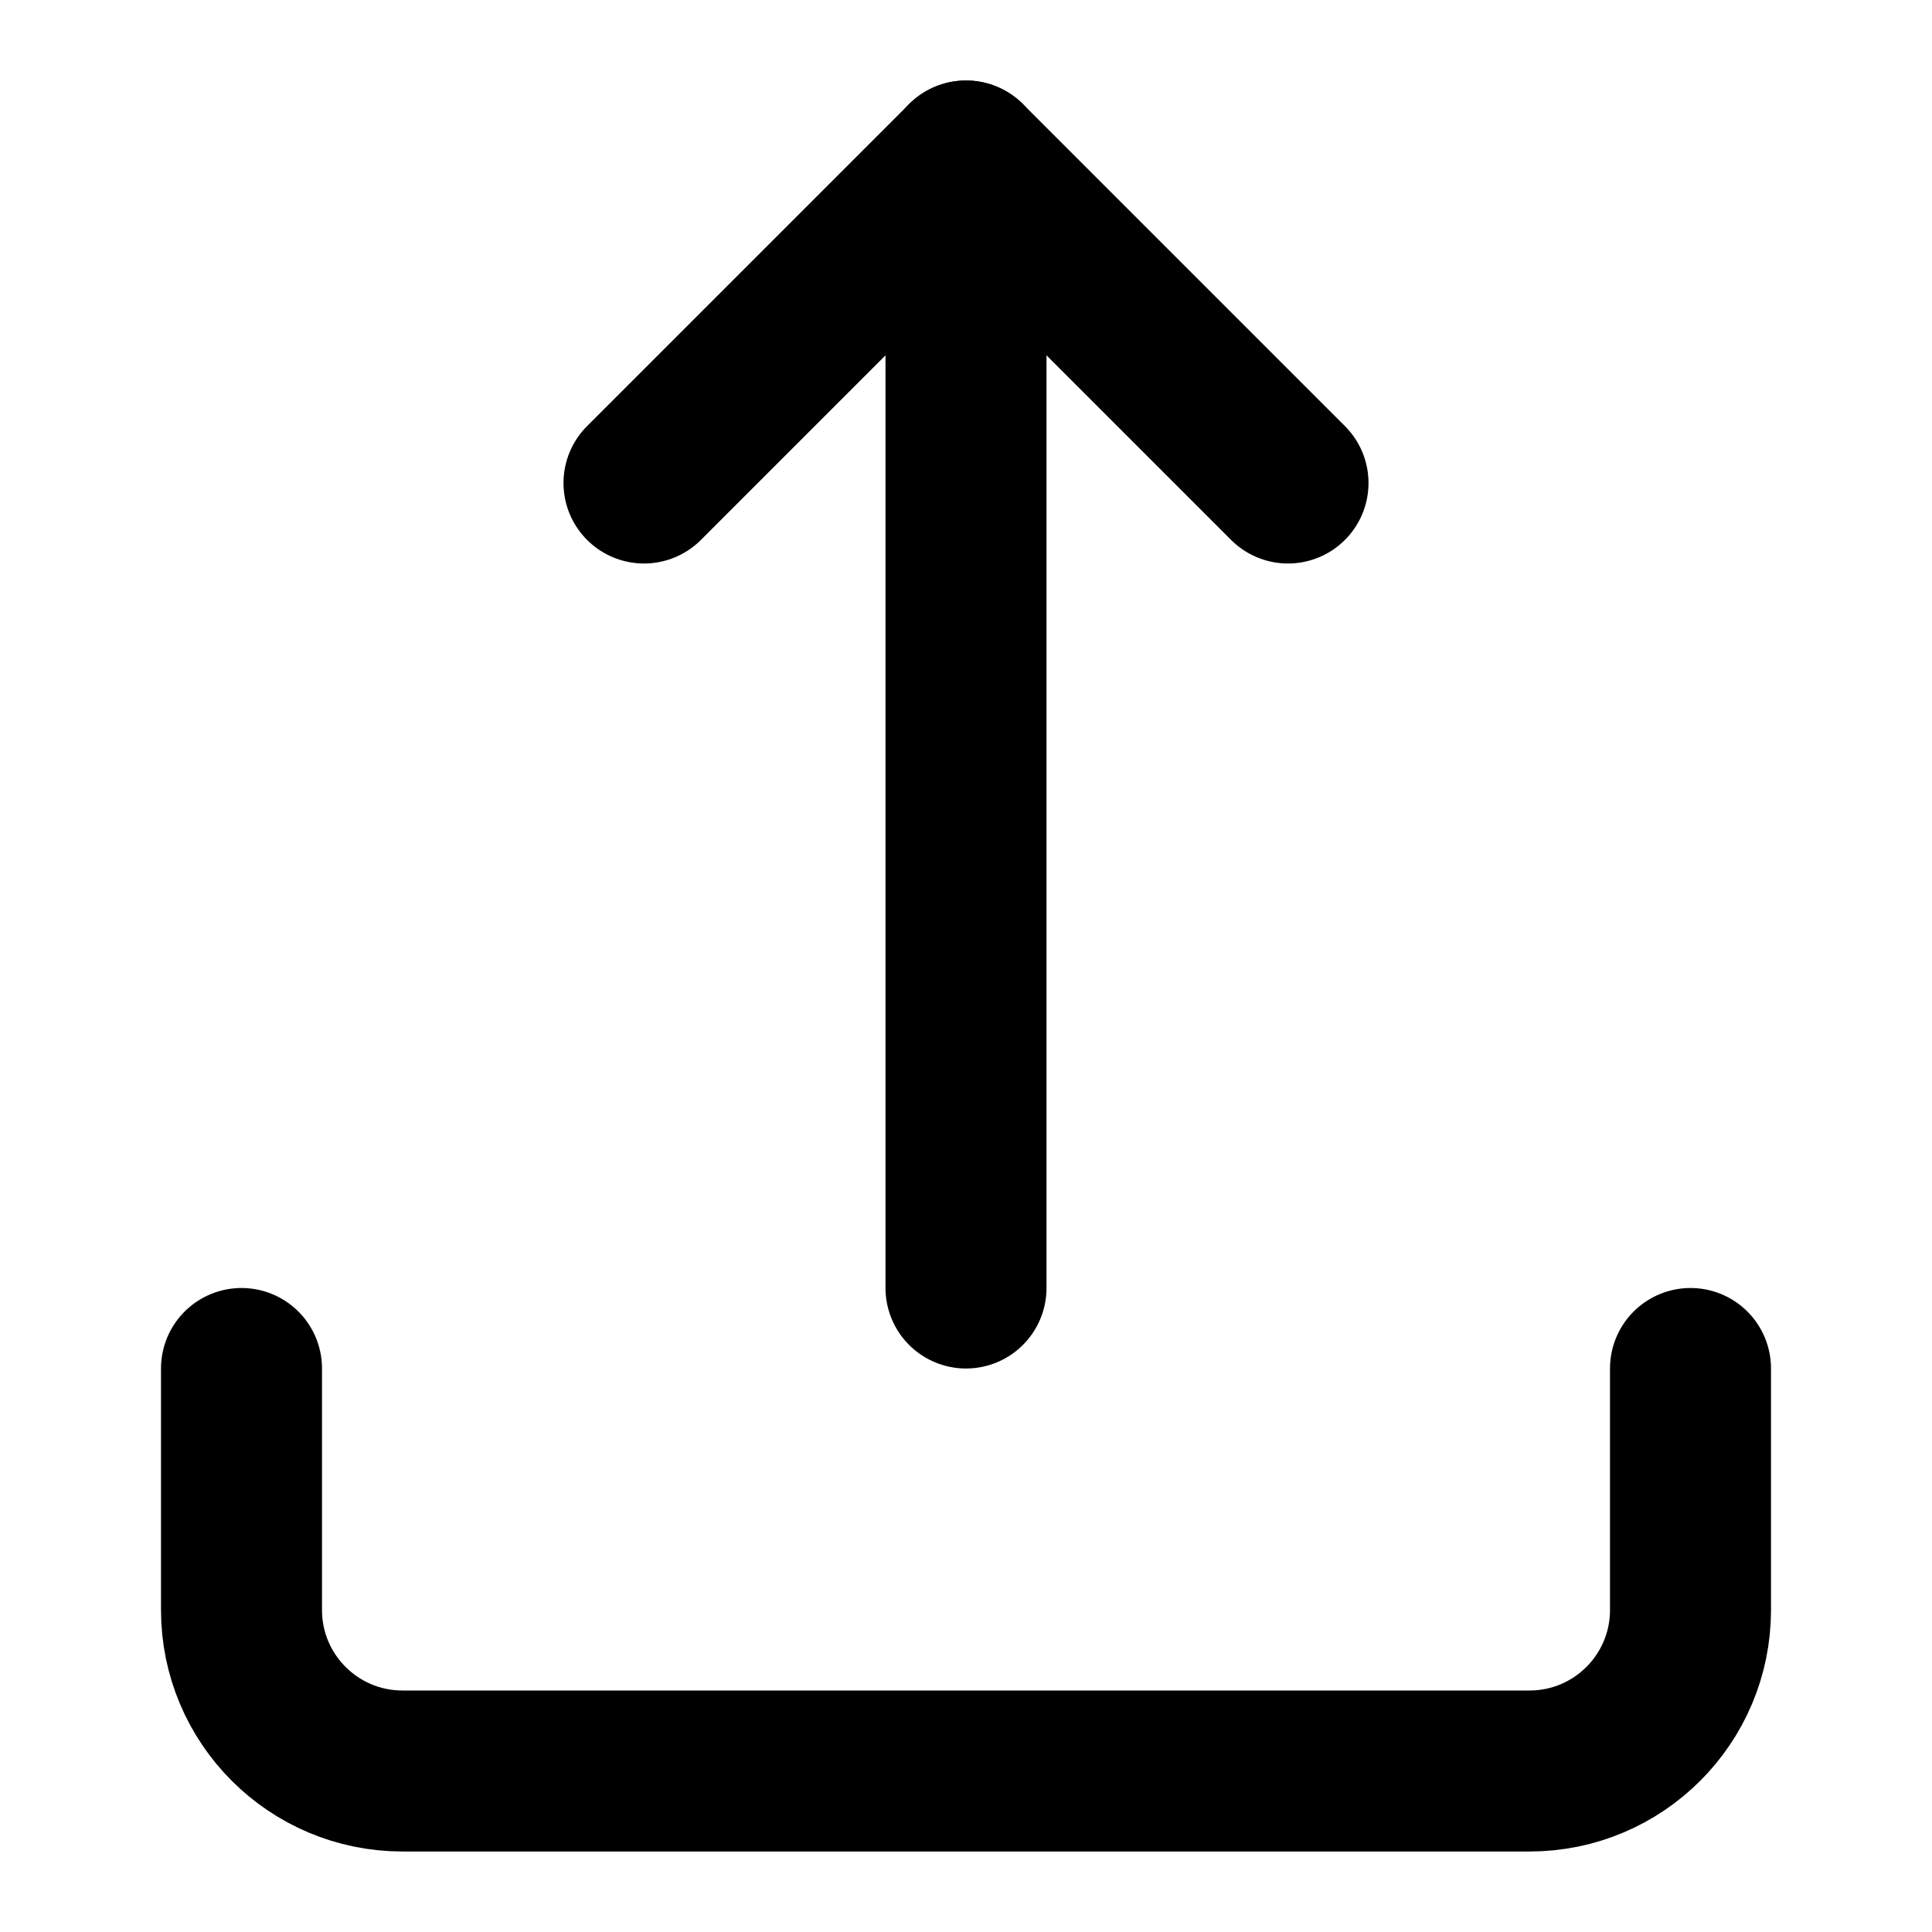
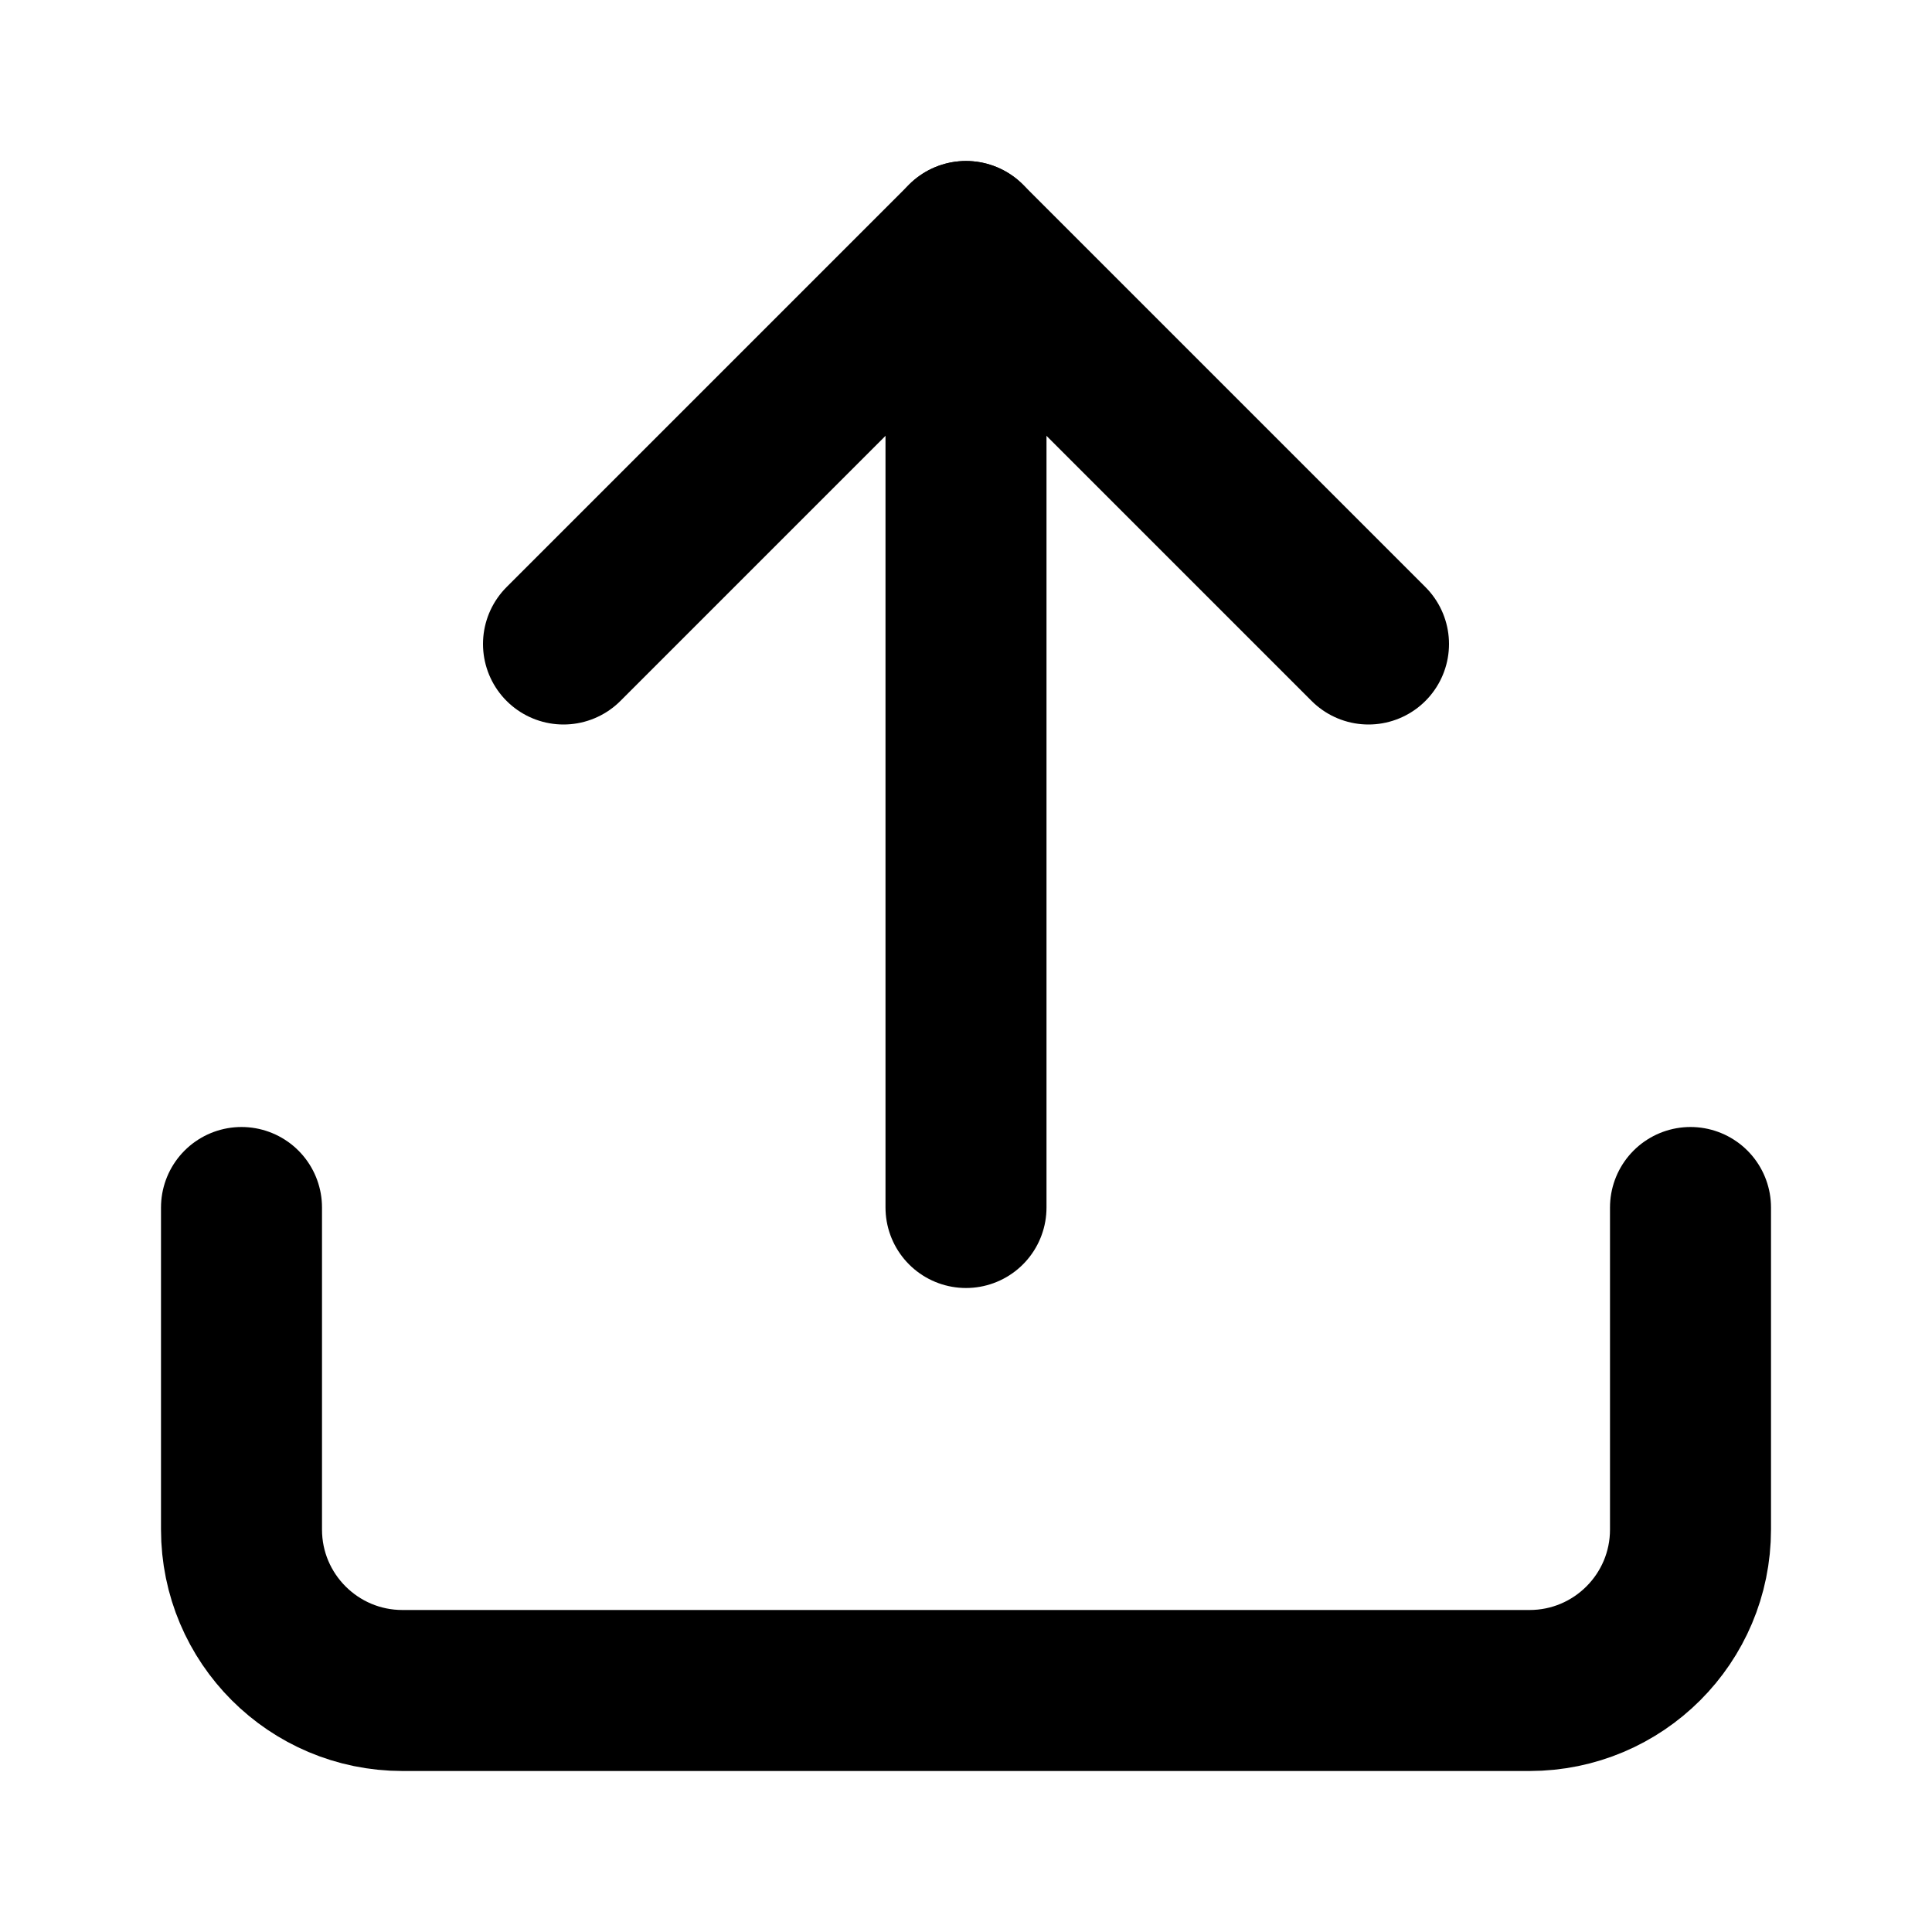
<svg xmlns="http://www.w3.org/2000/svg" width="24" height="24" viewBox="0 0 24 24" fill="none" stroke="currentColor" stroke-width="2" stroke-linecap="round" stroke-linejoin="round" class="feather feather-upload">
-   <path d="M3 17v3a2 2 0 0 0 2 2h14a2 2 0 0 0 2-2v-3" />
-   <polyline points="16 6 12 2 8 6" />
-   <line x1="12" y1="2" x2="12" y2="16" />
+   <path d="M21 15v4a2 2 0 0 1-2 2H5a2 2 0 0 1-2-2v-4" />
+   <polyline points="17 8 12 3 7 8" />
+   <line x1="12" y1="3" x2="12" y2="15" />
</svg>
